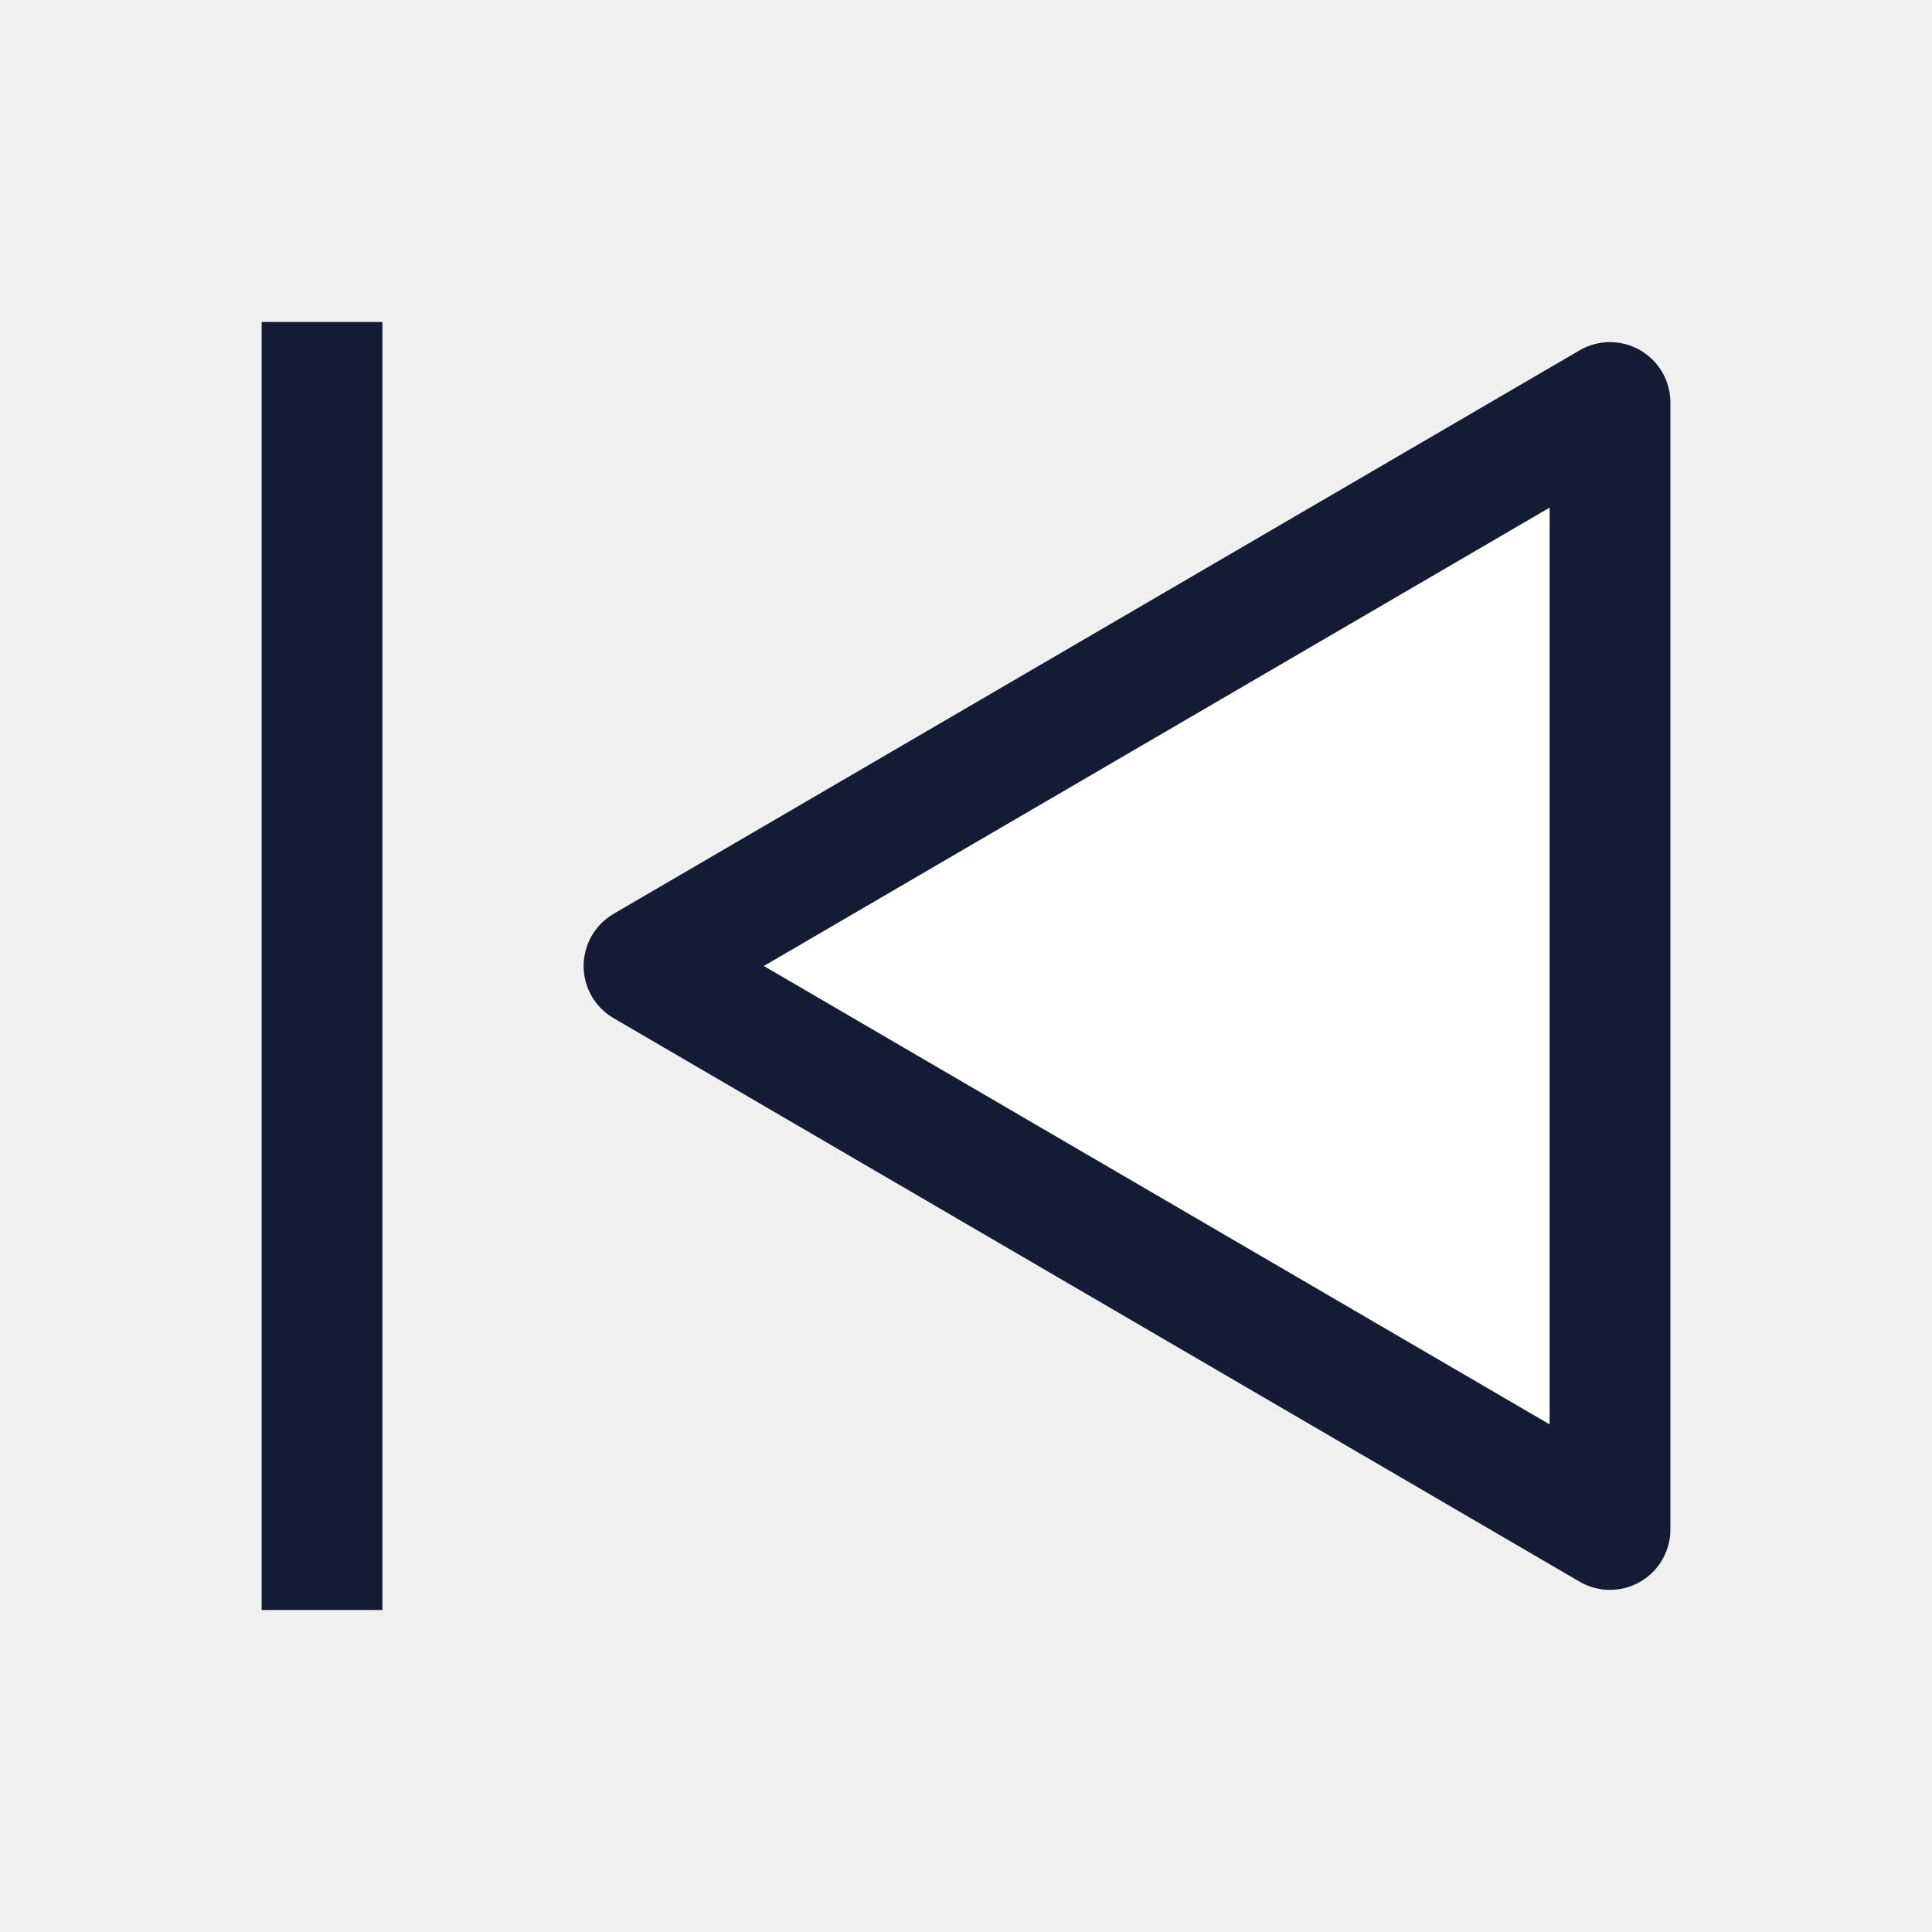
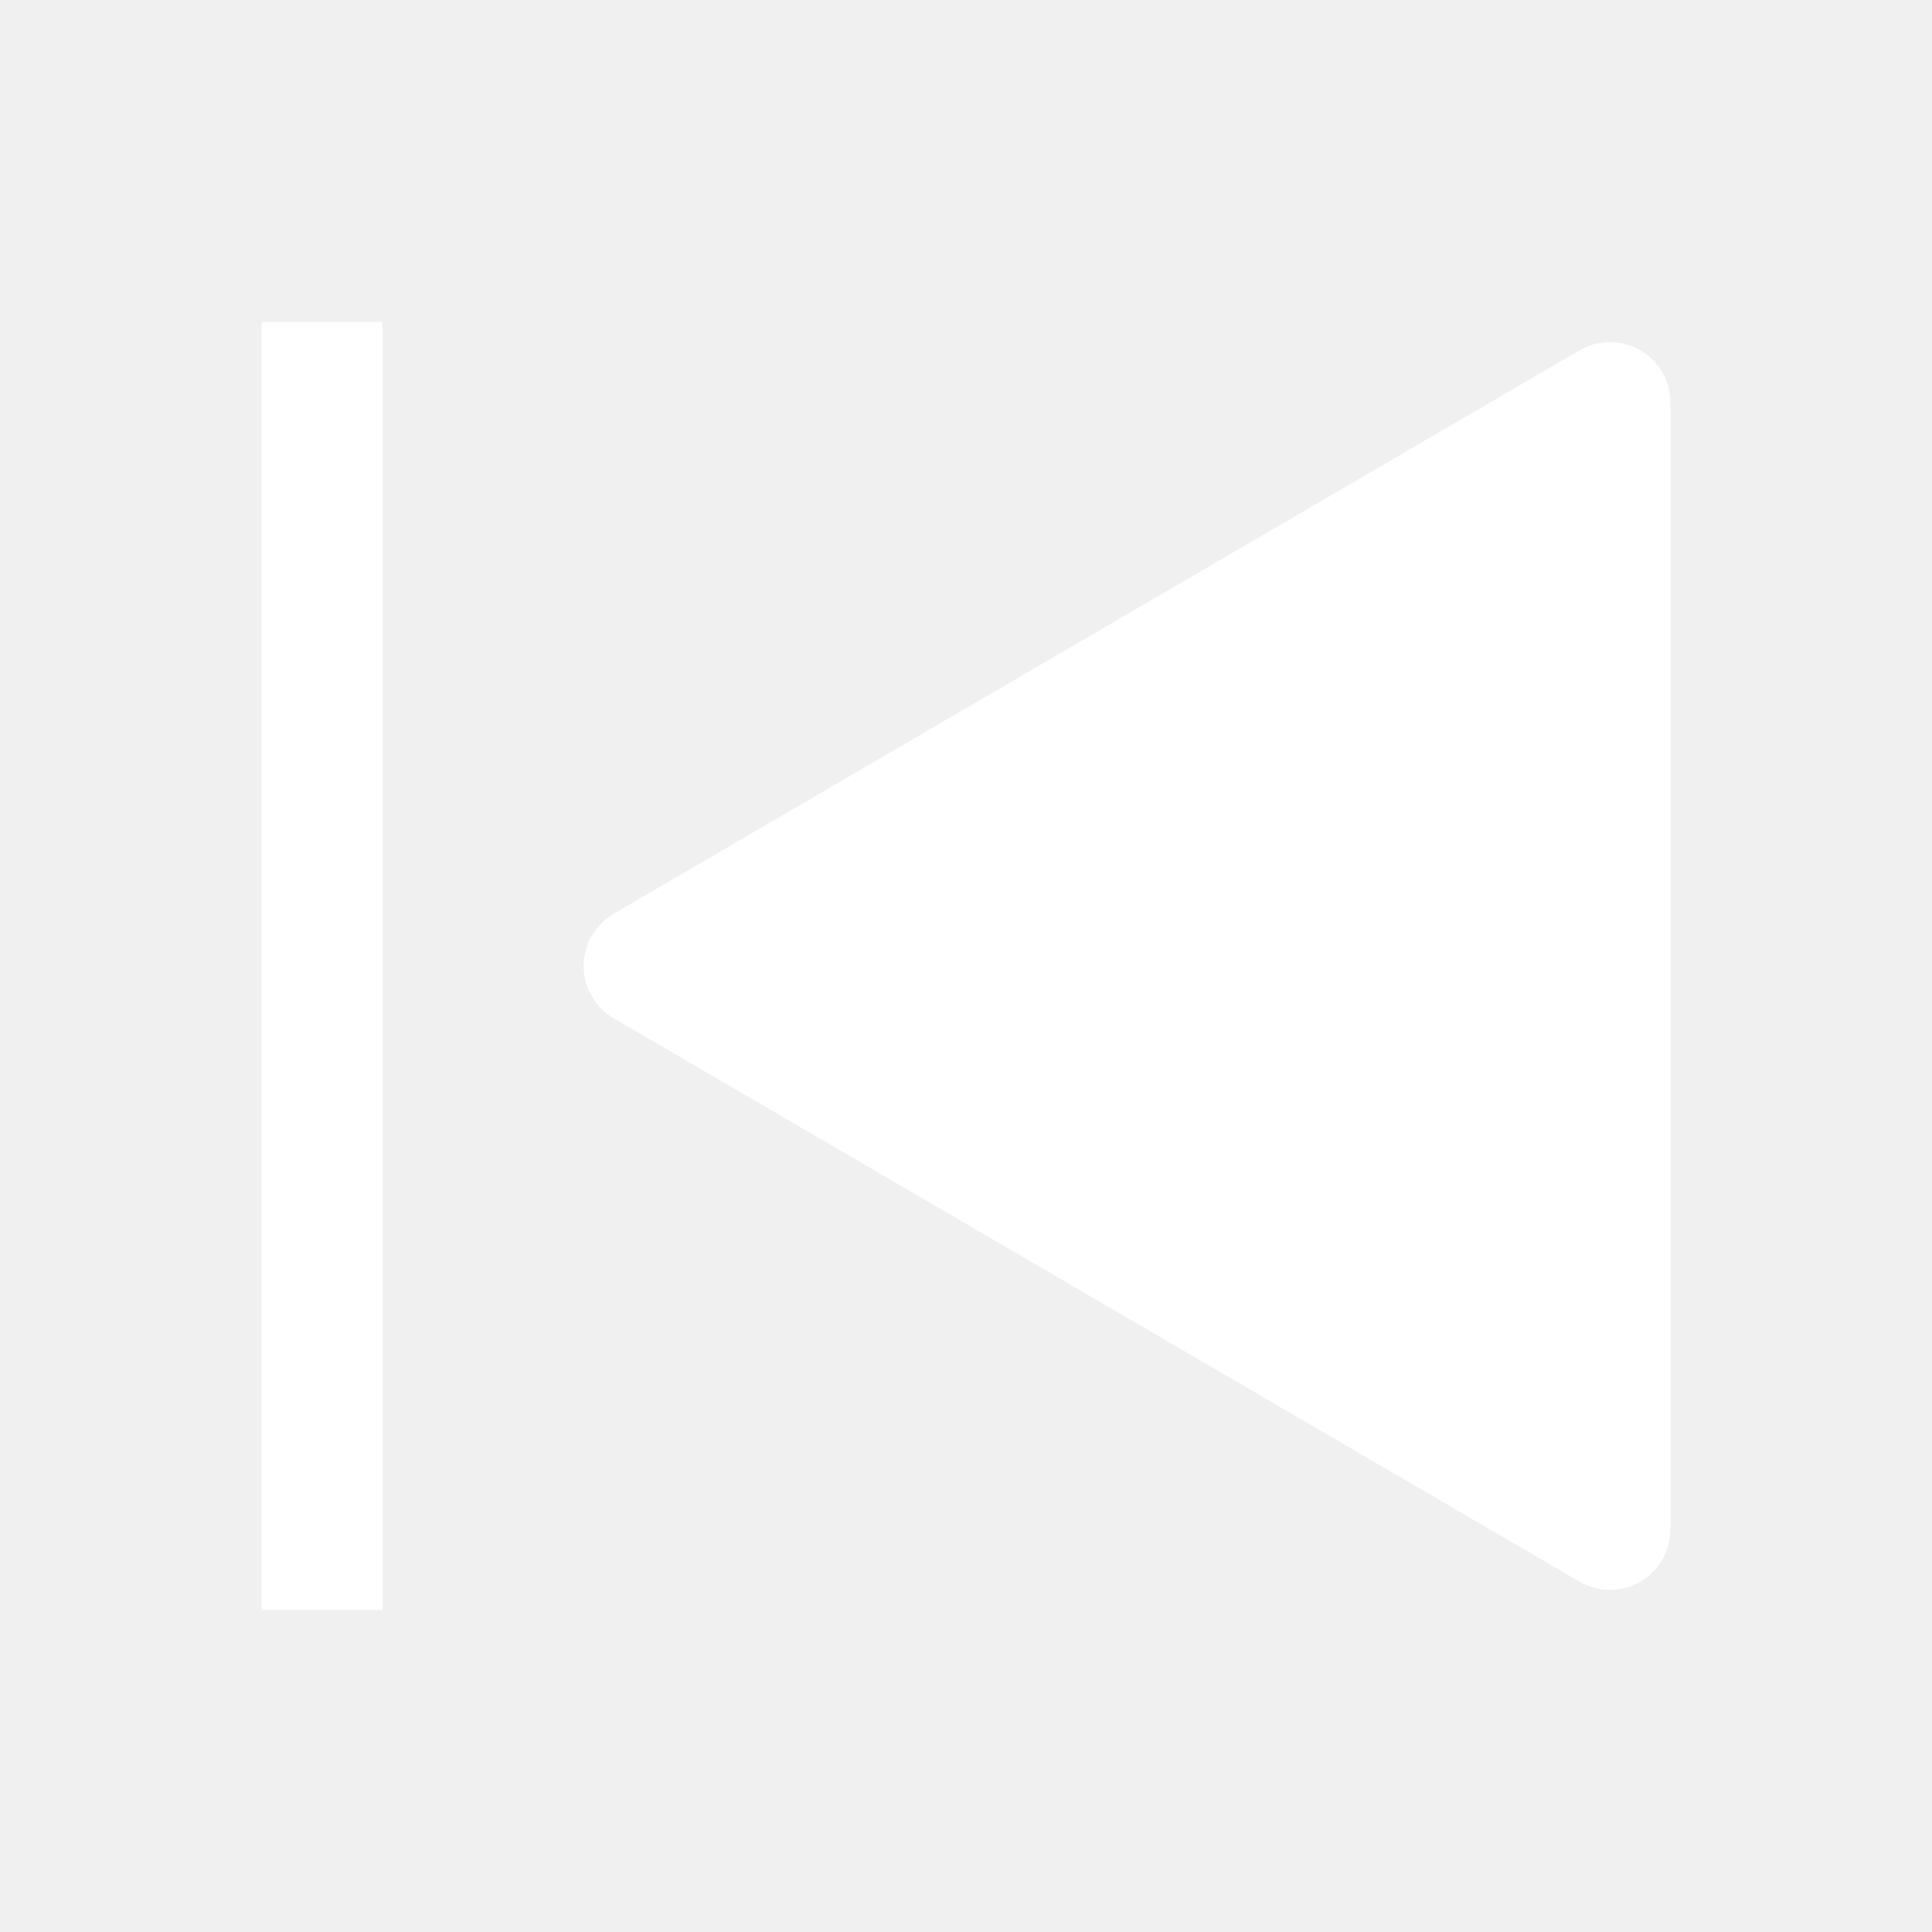
<svg xmlns="http://www.w3.org/2000/svg" width="24" height="24" viewBox="0 0 24 24" fill="none">
-   <path fill="white" d="M20 19V5L8 12L20 19Z" stroke="#141B34" stroke-width="1.5" stroke-linejoin="round" />
-   <path fill="white" d="M4 4V20" stroke="#141B34" stroke-width="1.5" />
+   <path fill="white" d="M20 19V5L8 12L20 19Z" stroke="#ffffff" stroke-width="1.5" stroke-linejoin="round" />
+   <path fill="white" d="M4 4V20" stroke="#ffffff" stroke-width="1.5" />
</svg>
